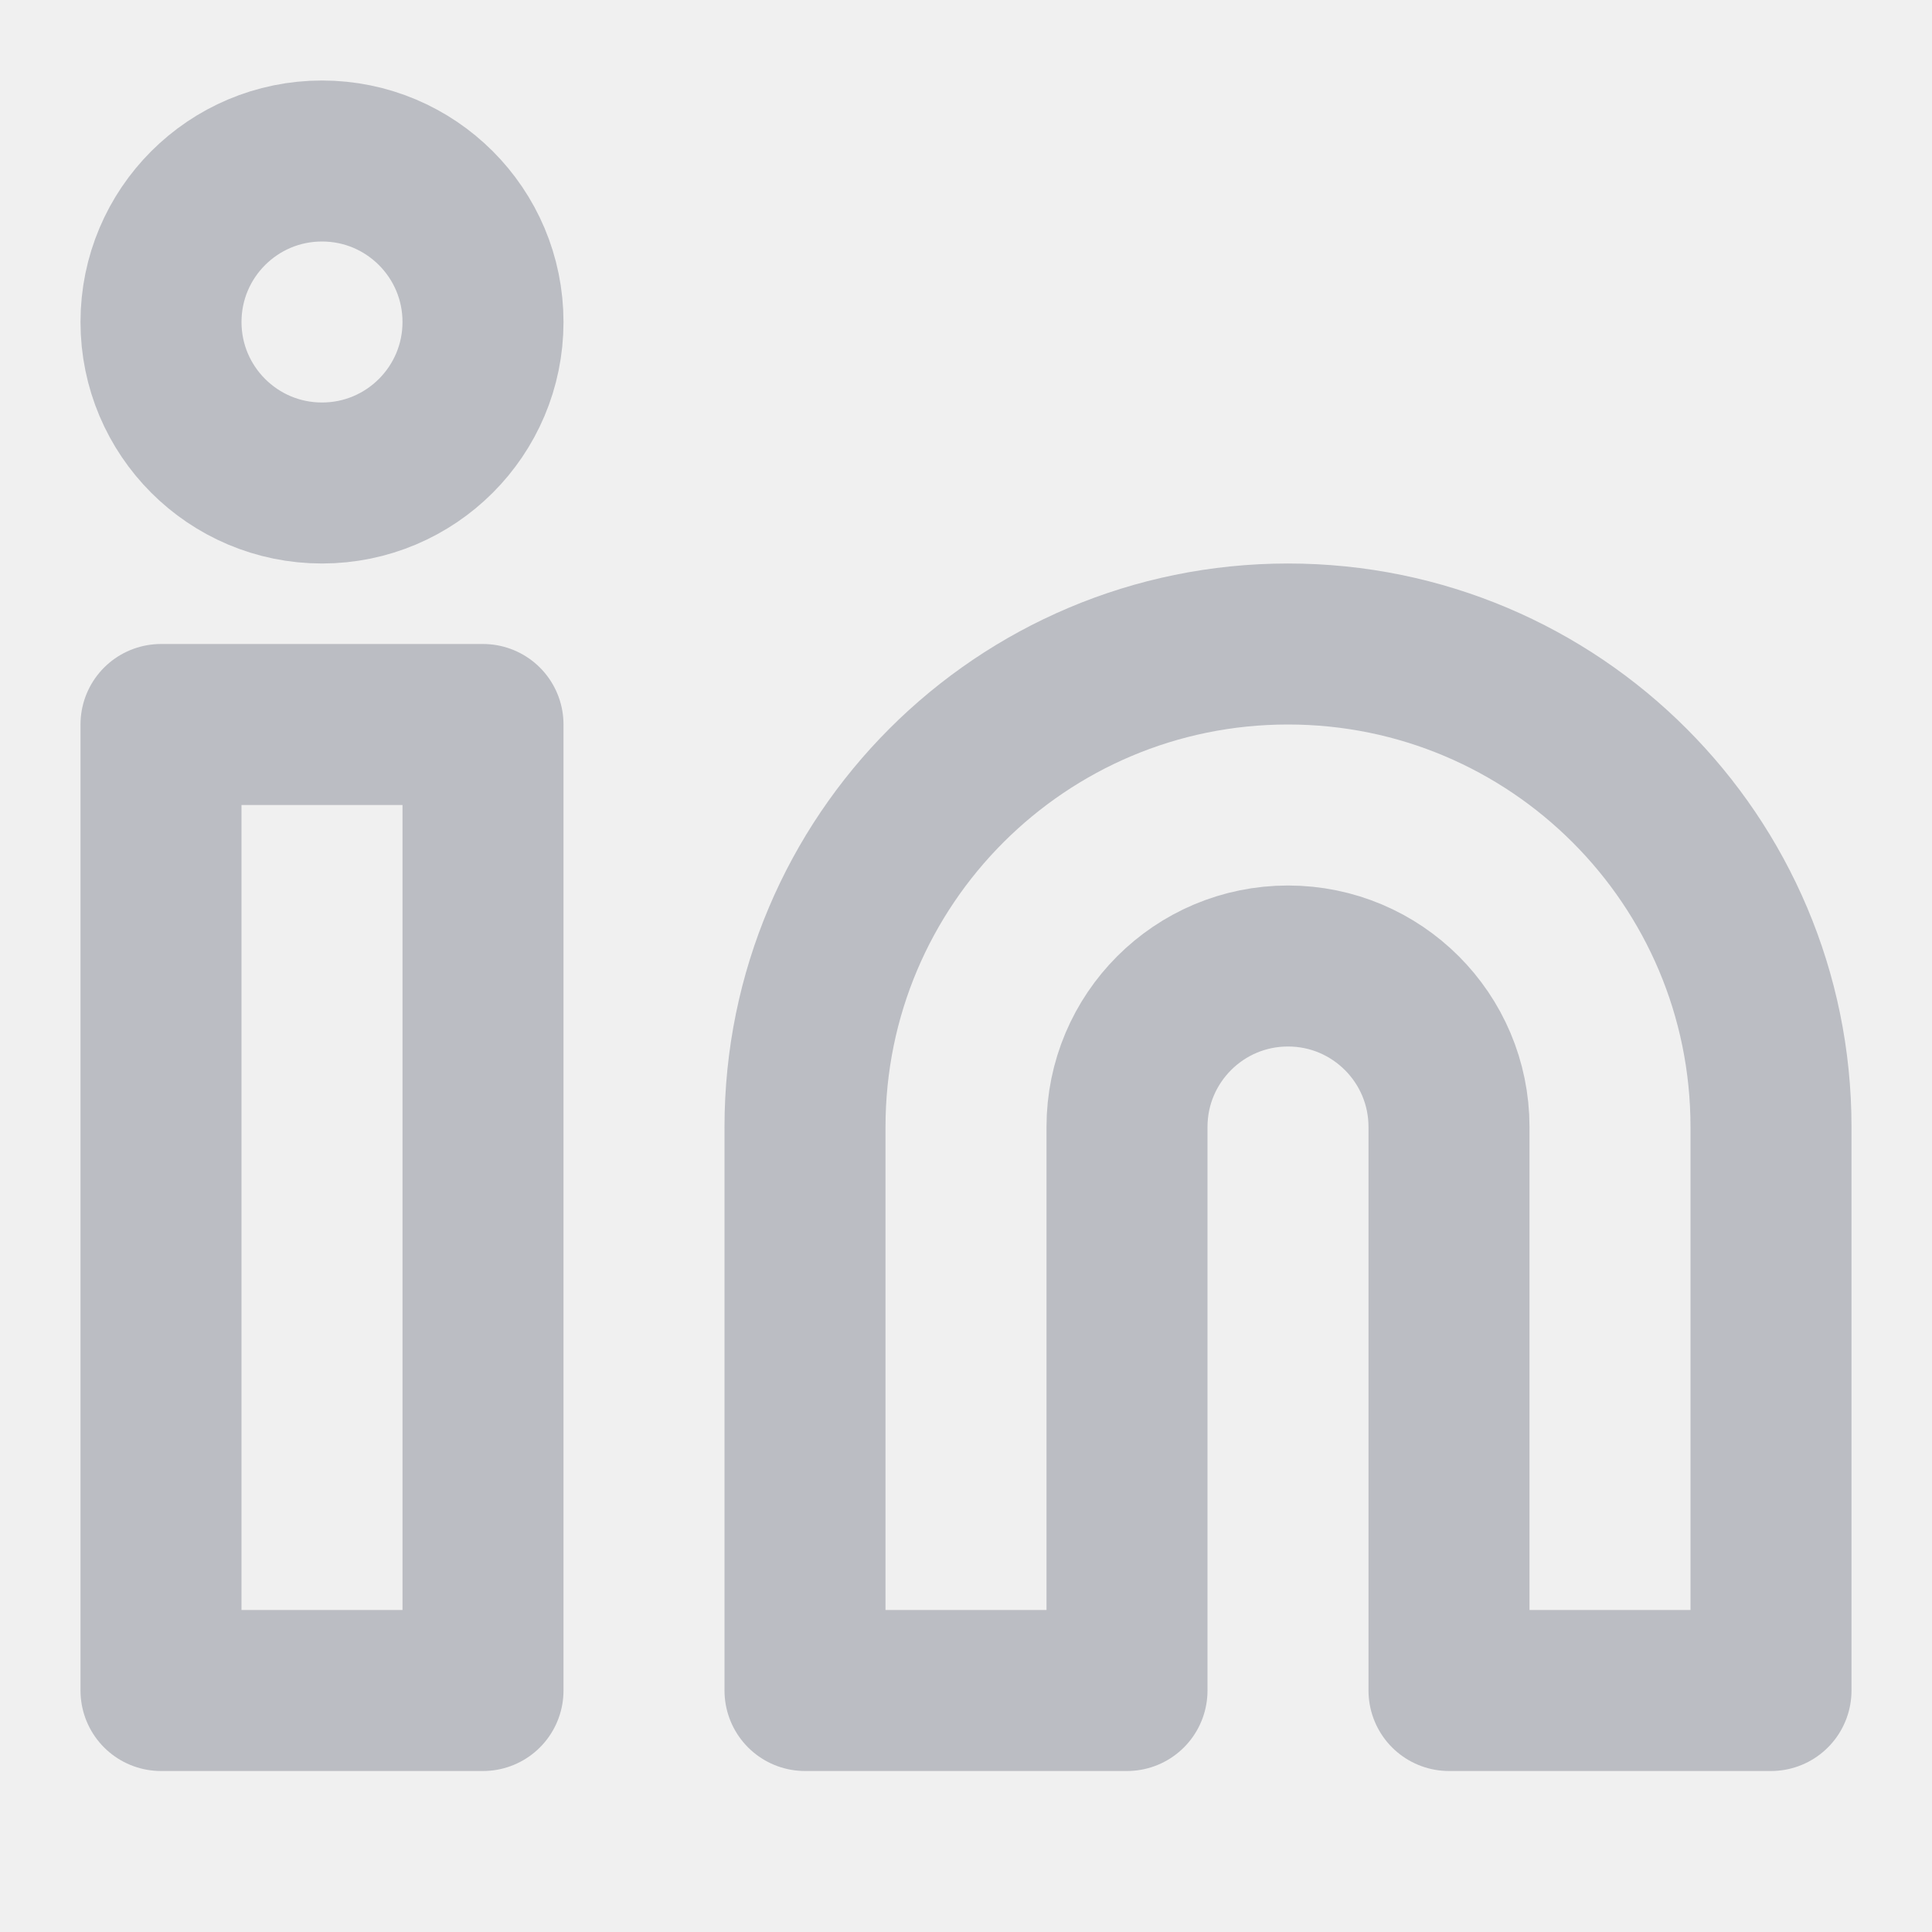
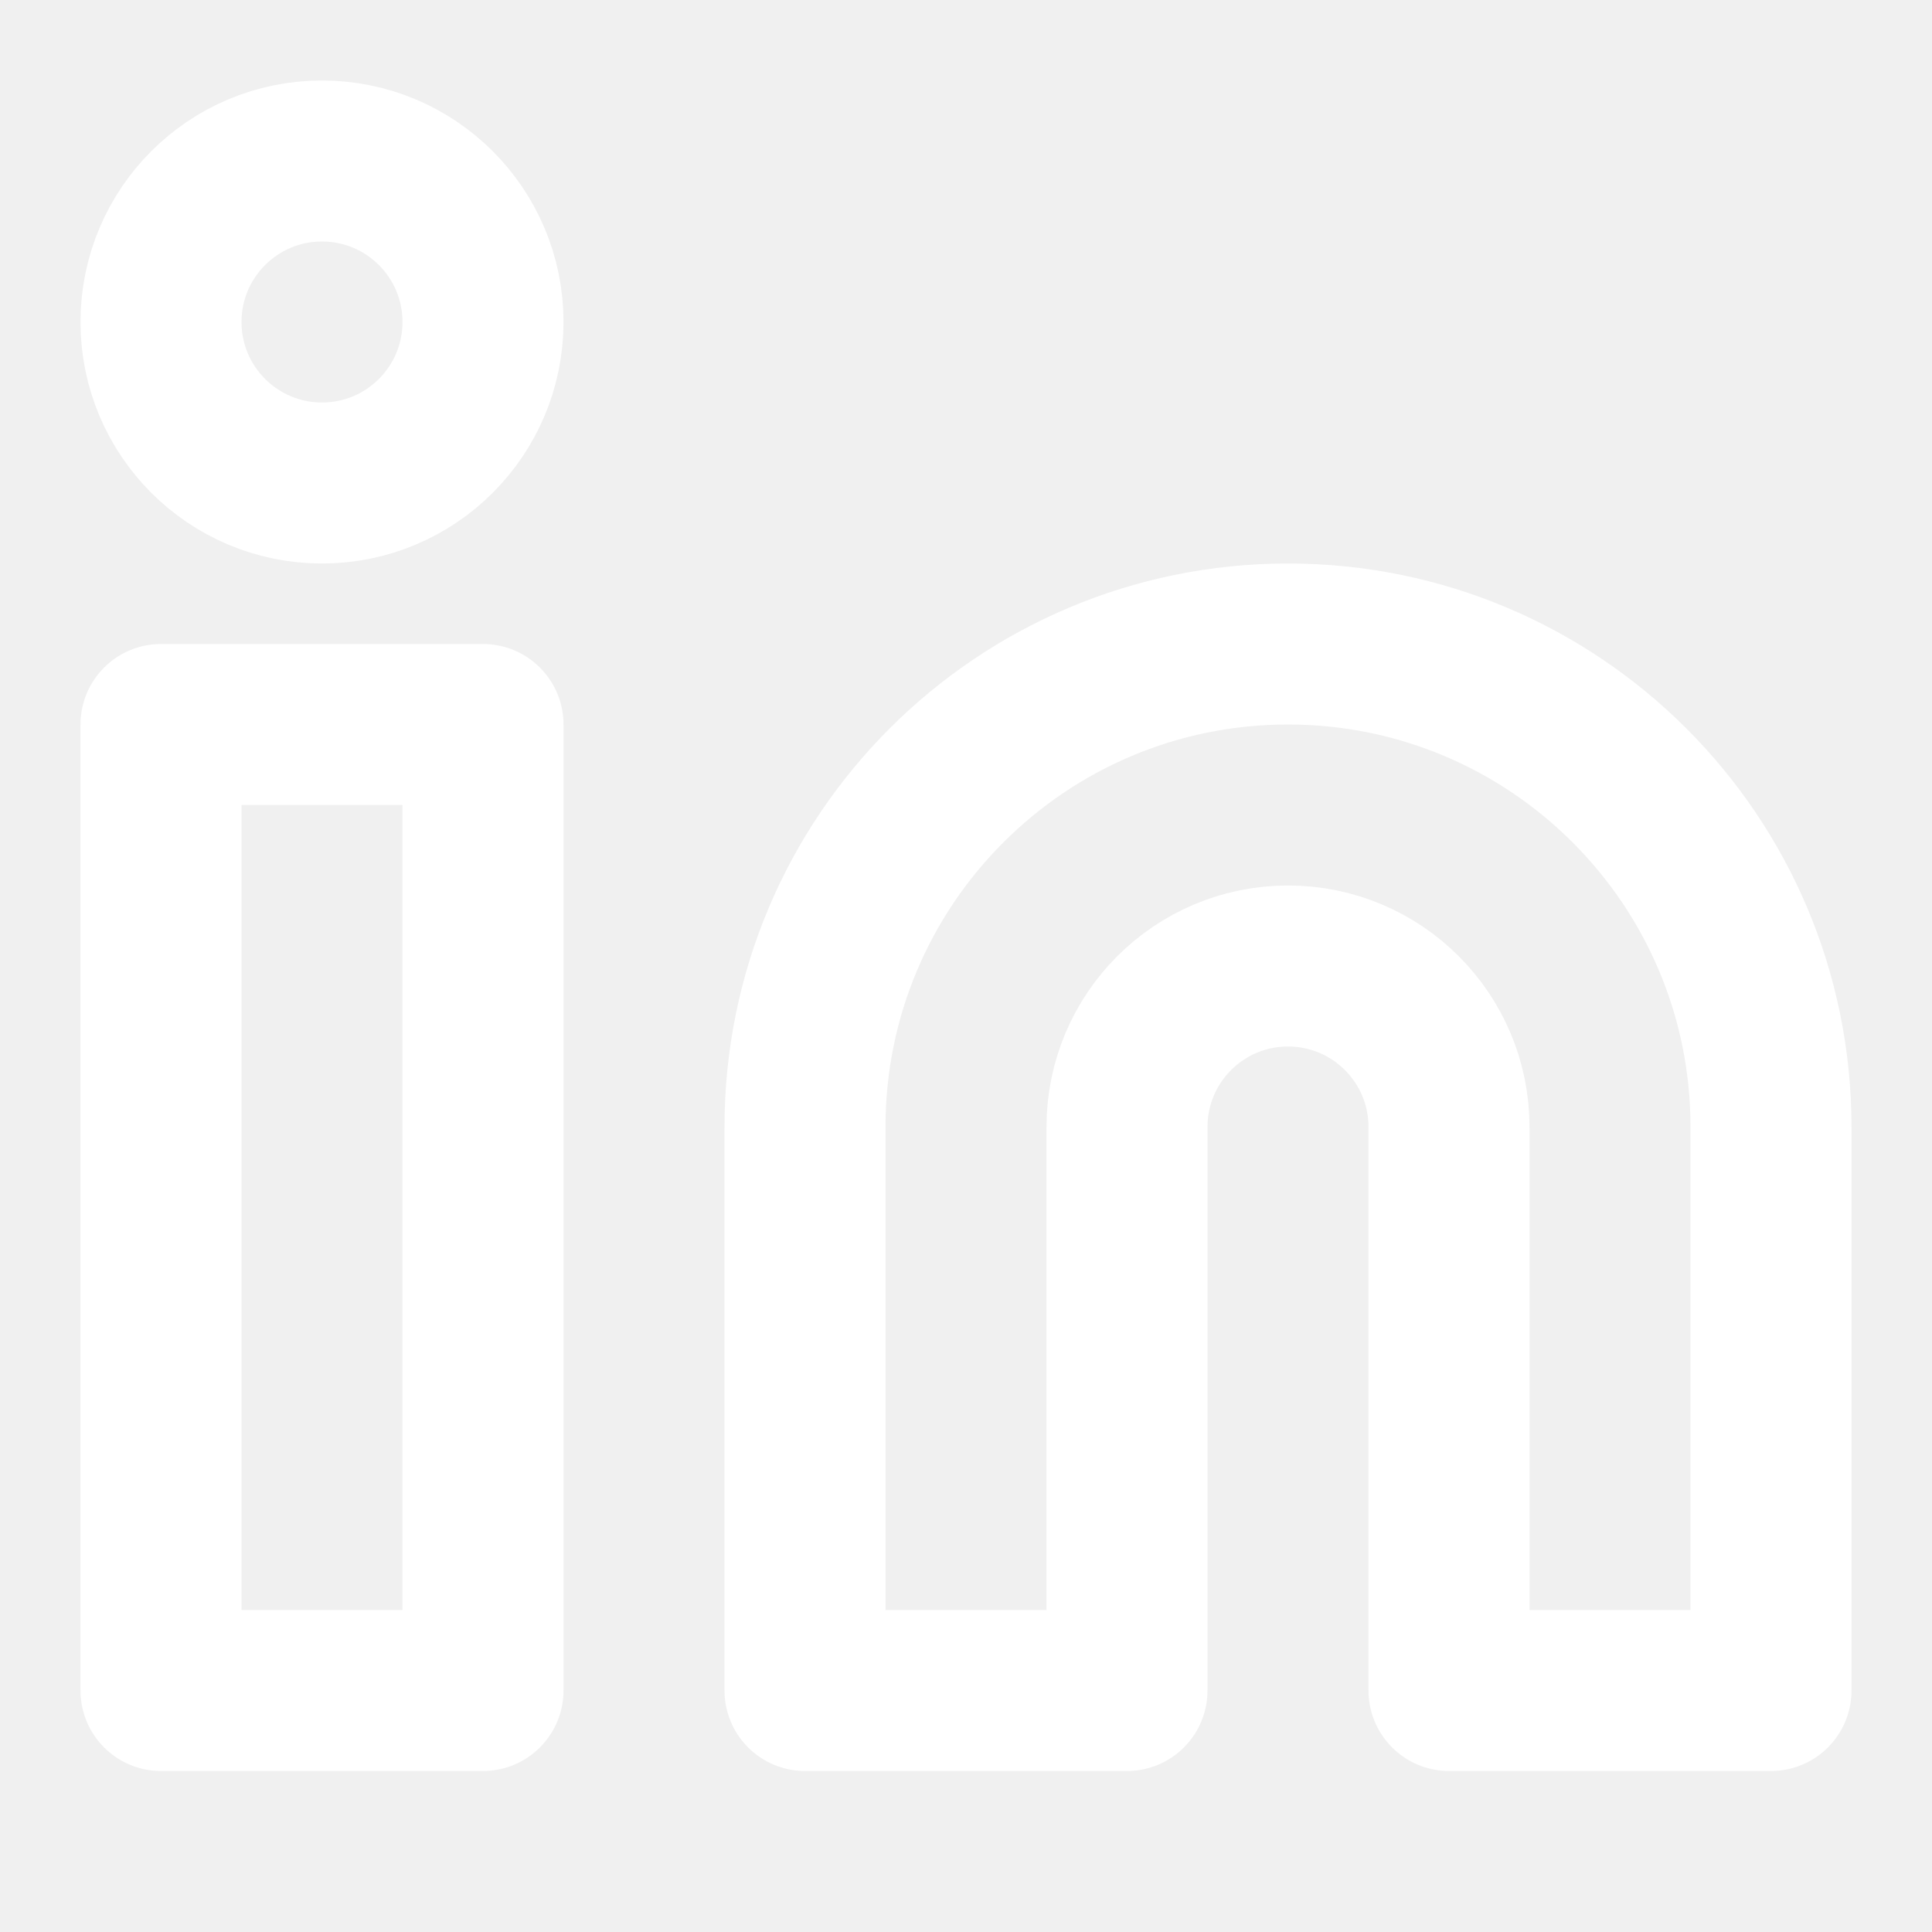
- <svg xmlns="http://www.w3.org/2000/svg" width="24" height="24" viewBox="0 0 24 24" fill="none" stroke="#BBBDC3" stroke-width="2" stroke-linecap="round" stroke-linejoin="round" class="feather feather-linkedin">
+ <svg xmlns="http://www.w3.org/2000/svg" width="24" height="24" viewBox="0 0 24 24" fill="none" stroke="white" stroke-width="2" stroke-linecap="round" stroke-linejoin="round" class="feather feather-linkedin">
  <path d="M16 8a6 6 0 0 1 6 6v7h-4v-7a2 2 0 0 0-2-2 2 2 0 0 0-2 2v7h-4v-7a6 6 0 0 1 6-6z" />
  <rect x="2" y="9" width="4" height="12" />
  <circle cx="4" cy="4" r="2" />
</svg>
